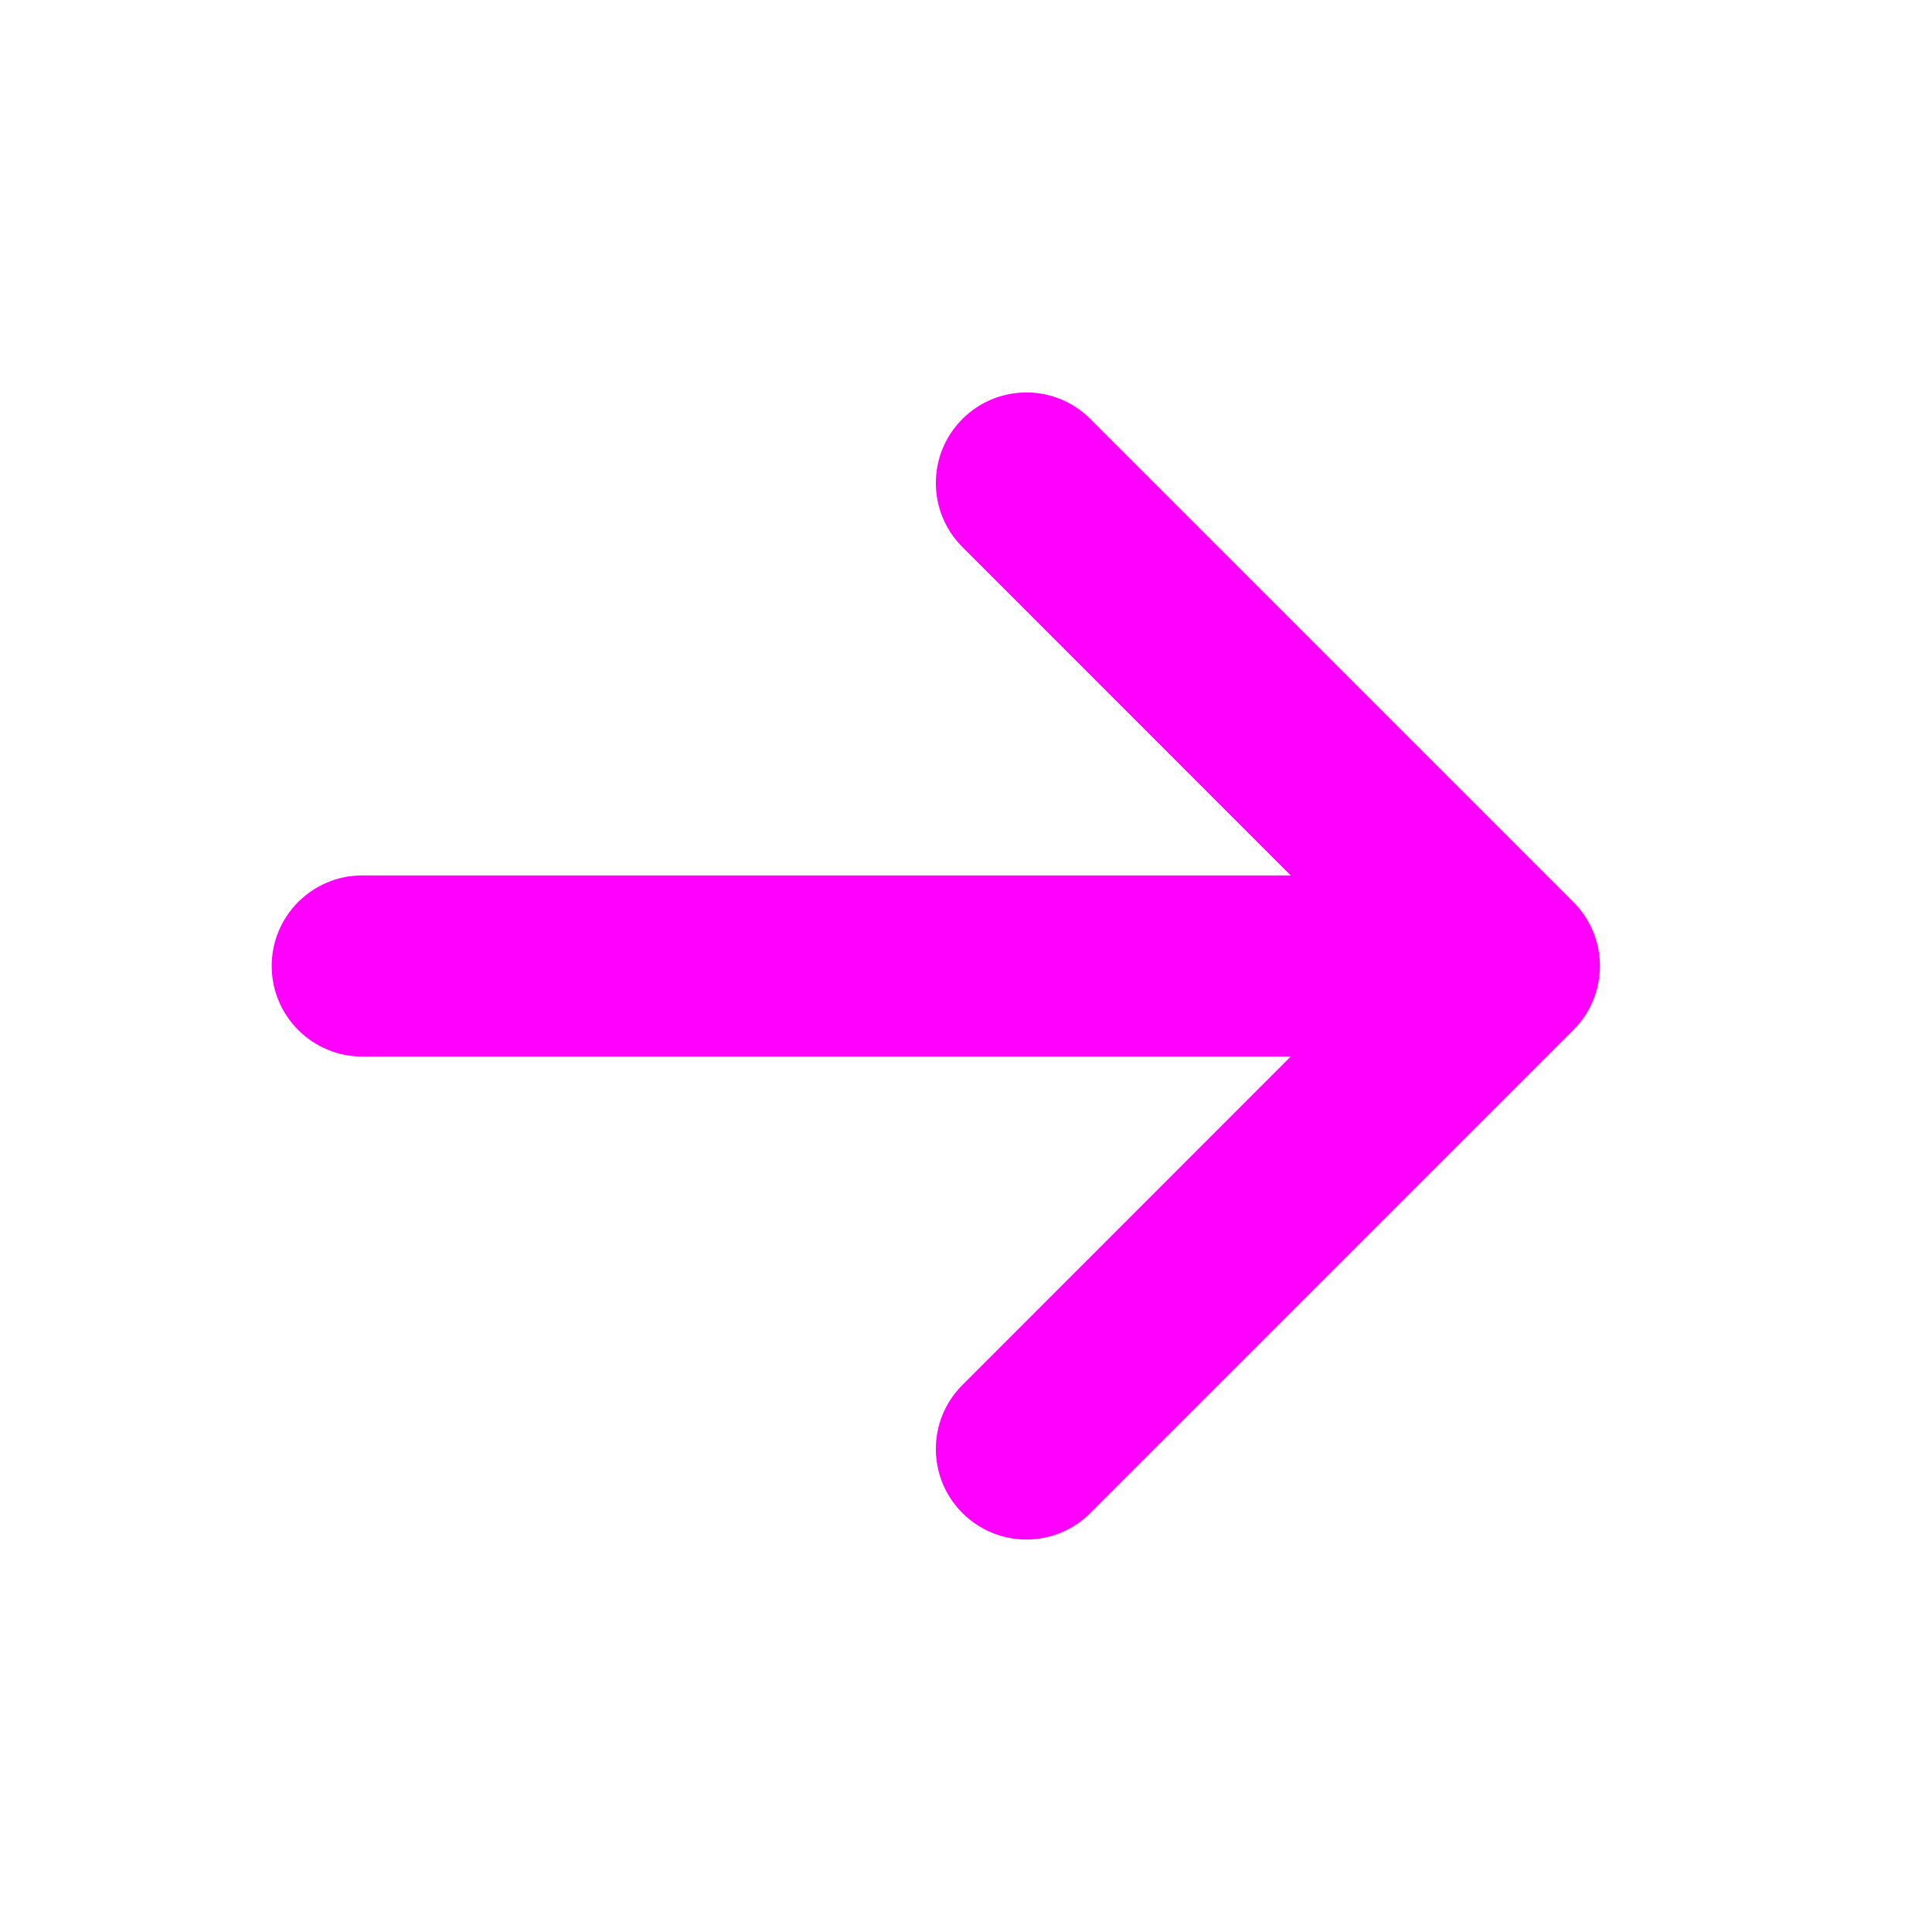
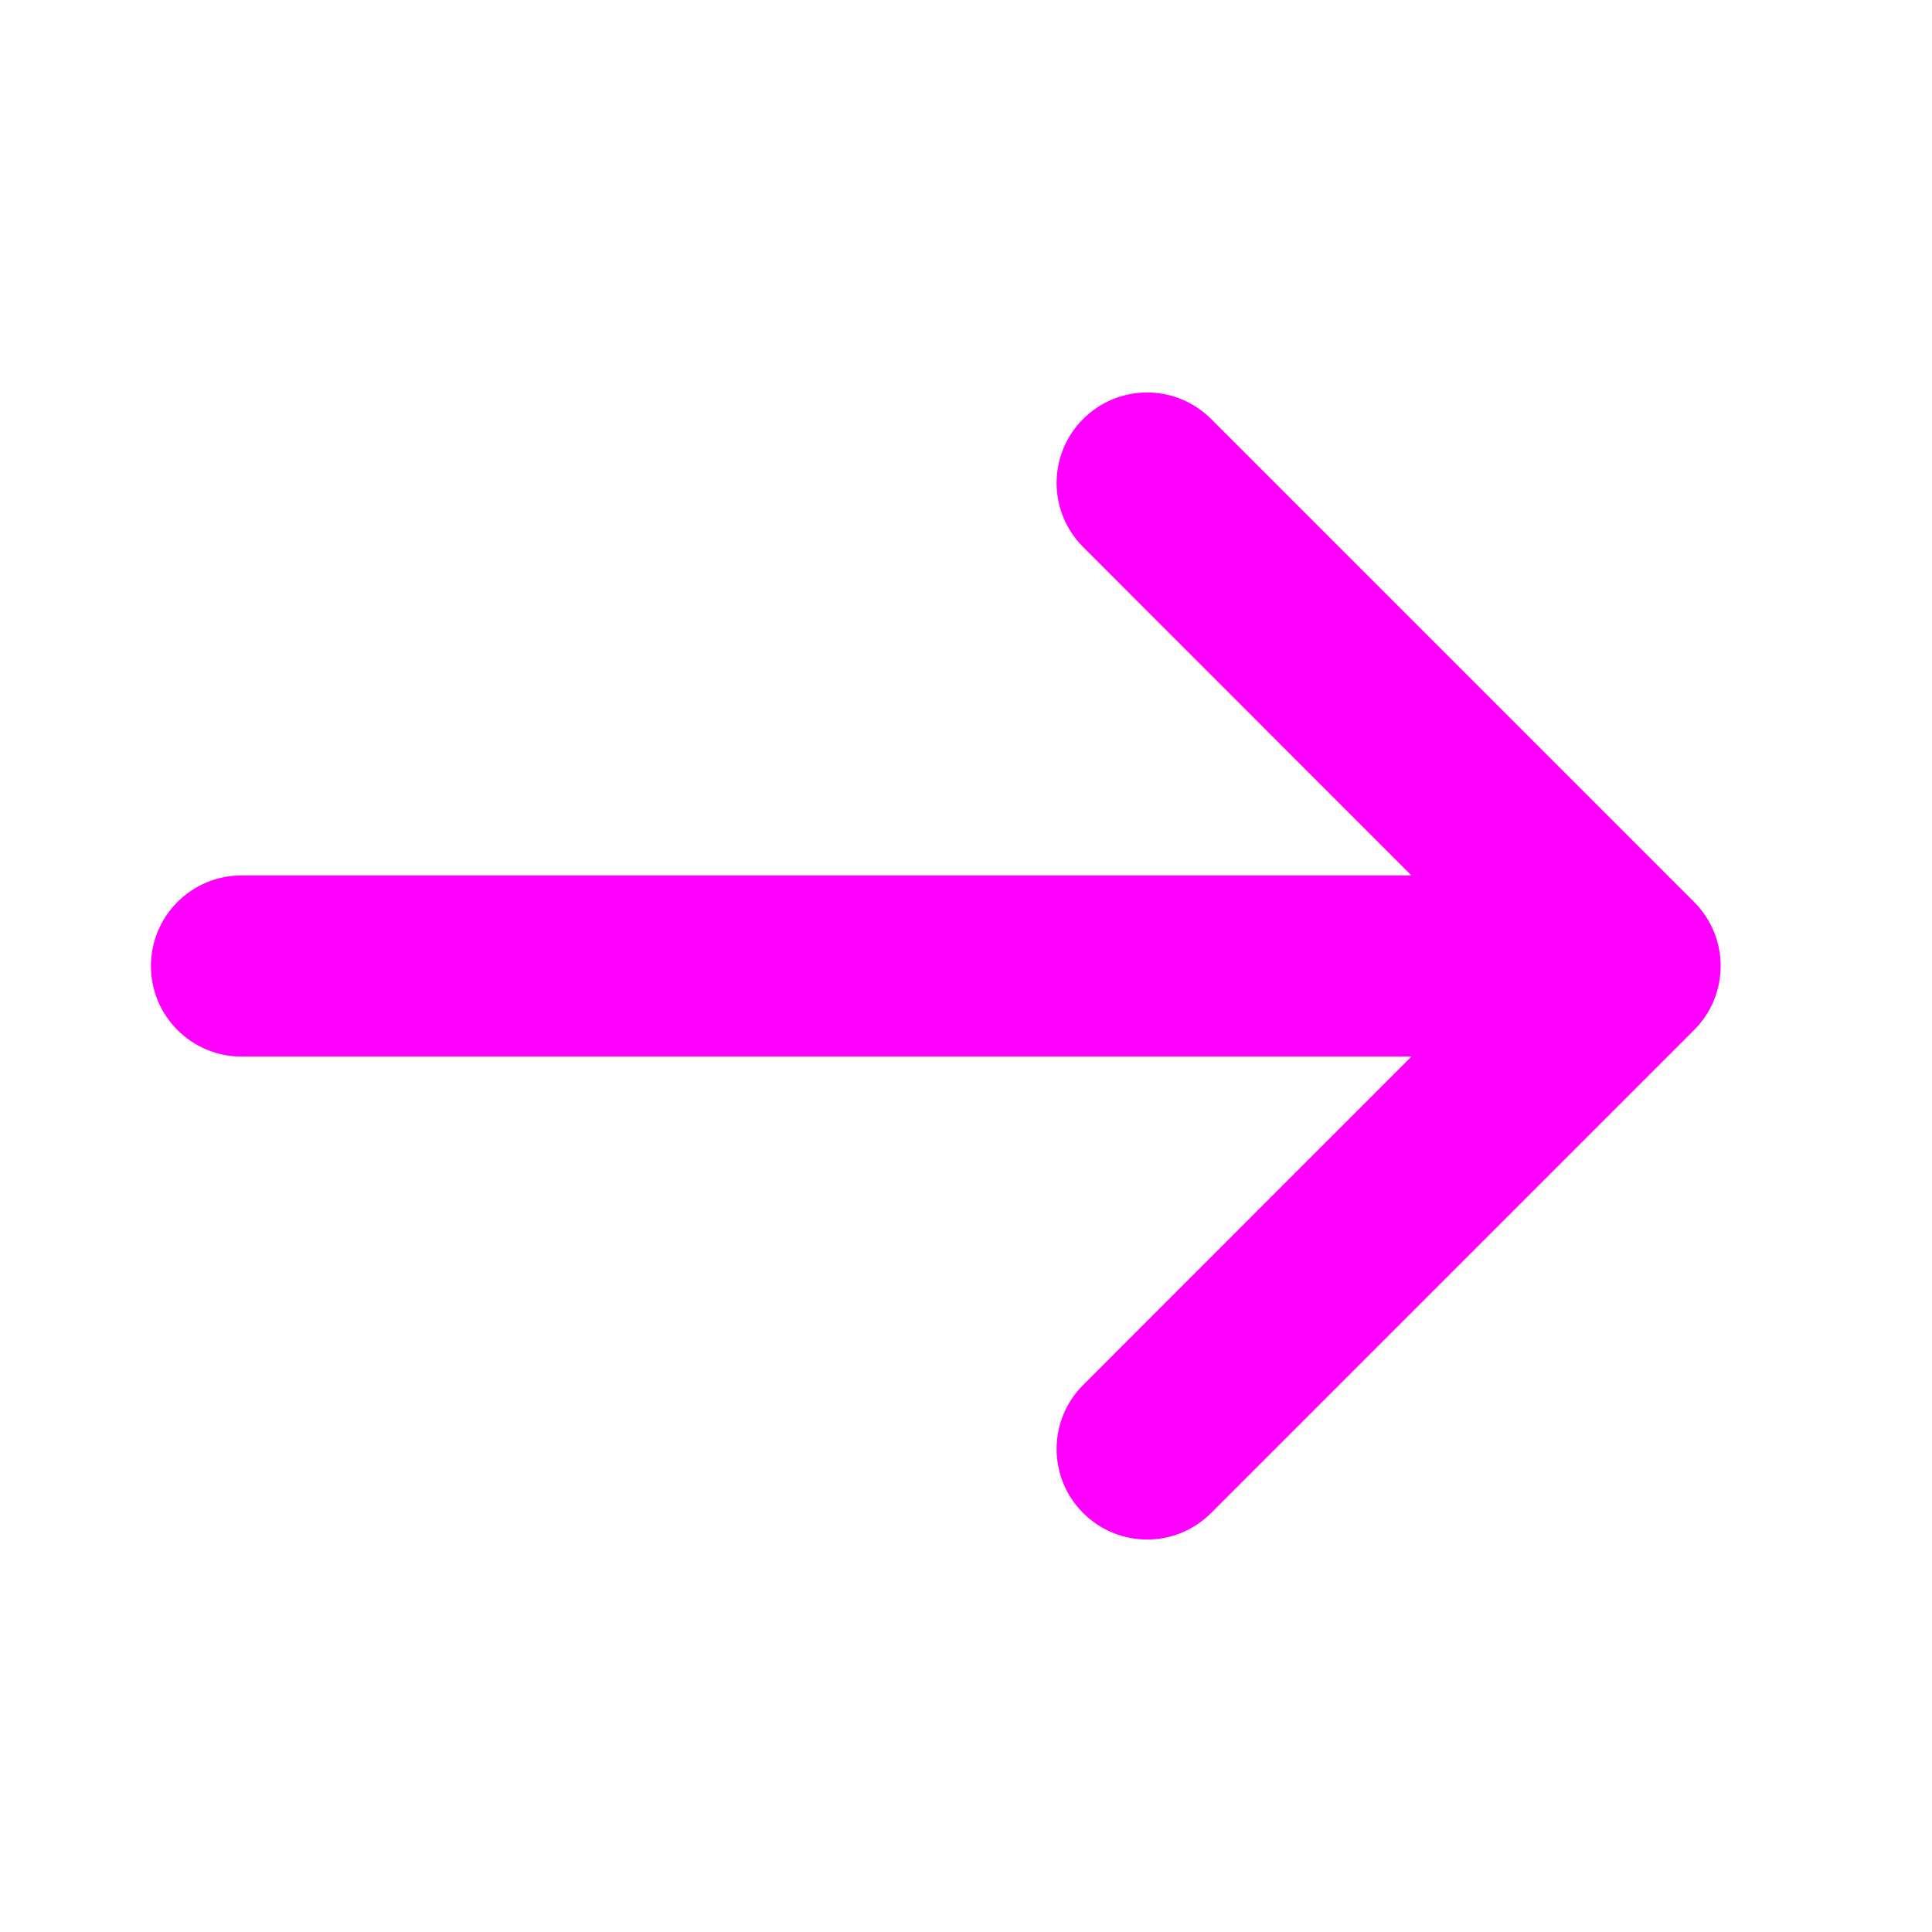
<svg xmlns="http://www.w3.org/2000/svg" width="16" height="16" viewBox="0 0 16 16" fill="none">
-   <path fill-rule="evenodd" clip-rule="evenodd" d="M13.03 7.47C13.323 7.763 13.323 8.237 13.03 8.53L9.03 12.53C8.737 12.823 8.263 12.823 7.97 12.53C7.677 12.237 7.677 11.763 7.97 11.47L10.689 8.75L3 8.75C2.586 8.75 2.25 8.414 2.25 8C2.25 7.586 2.586 7.25 3 7.25L10.689 7.25L7.97 4.53C7.677 4.237 7.677 3.763 7.97 3.47C8.263 3.177 8.737 3.177 9.03 3.47L13.03 7.47Z" fill="#FF00FF" />
+   <path fill-rule="evenodd" clip-rule="evenodd" d="M14.03 7.47C14.323 7.763 14.323 8.237 14.03 8.53L10.03 12.53C9.737 12.823 9.263 12.823 8.97 12.53C8.677 12.237 8.677 11.763 8.97 11.47L11.689 8.75L2 8.75C1.586 8.75 1.25 8.414 1.25 8C1.25 7.586 1.586 7.25 2 7.25L11.689 7.25L8.97 4.53C8.677 4.237 8.677 3.763 8.97 3.47C9.263 3.177 9.737 3.177 10.03 3.47L14.03 7.47Z" fill="#FF00FF" />
</svg>
